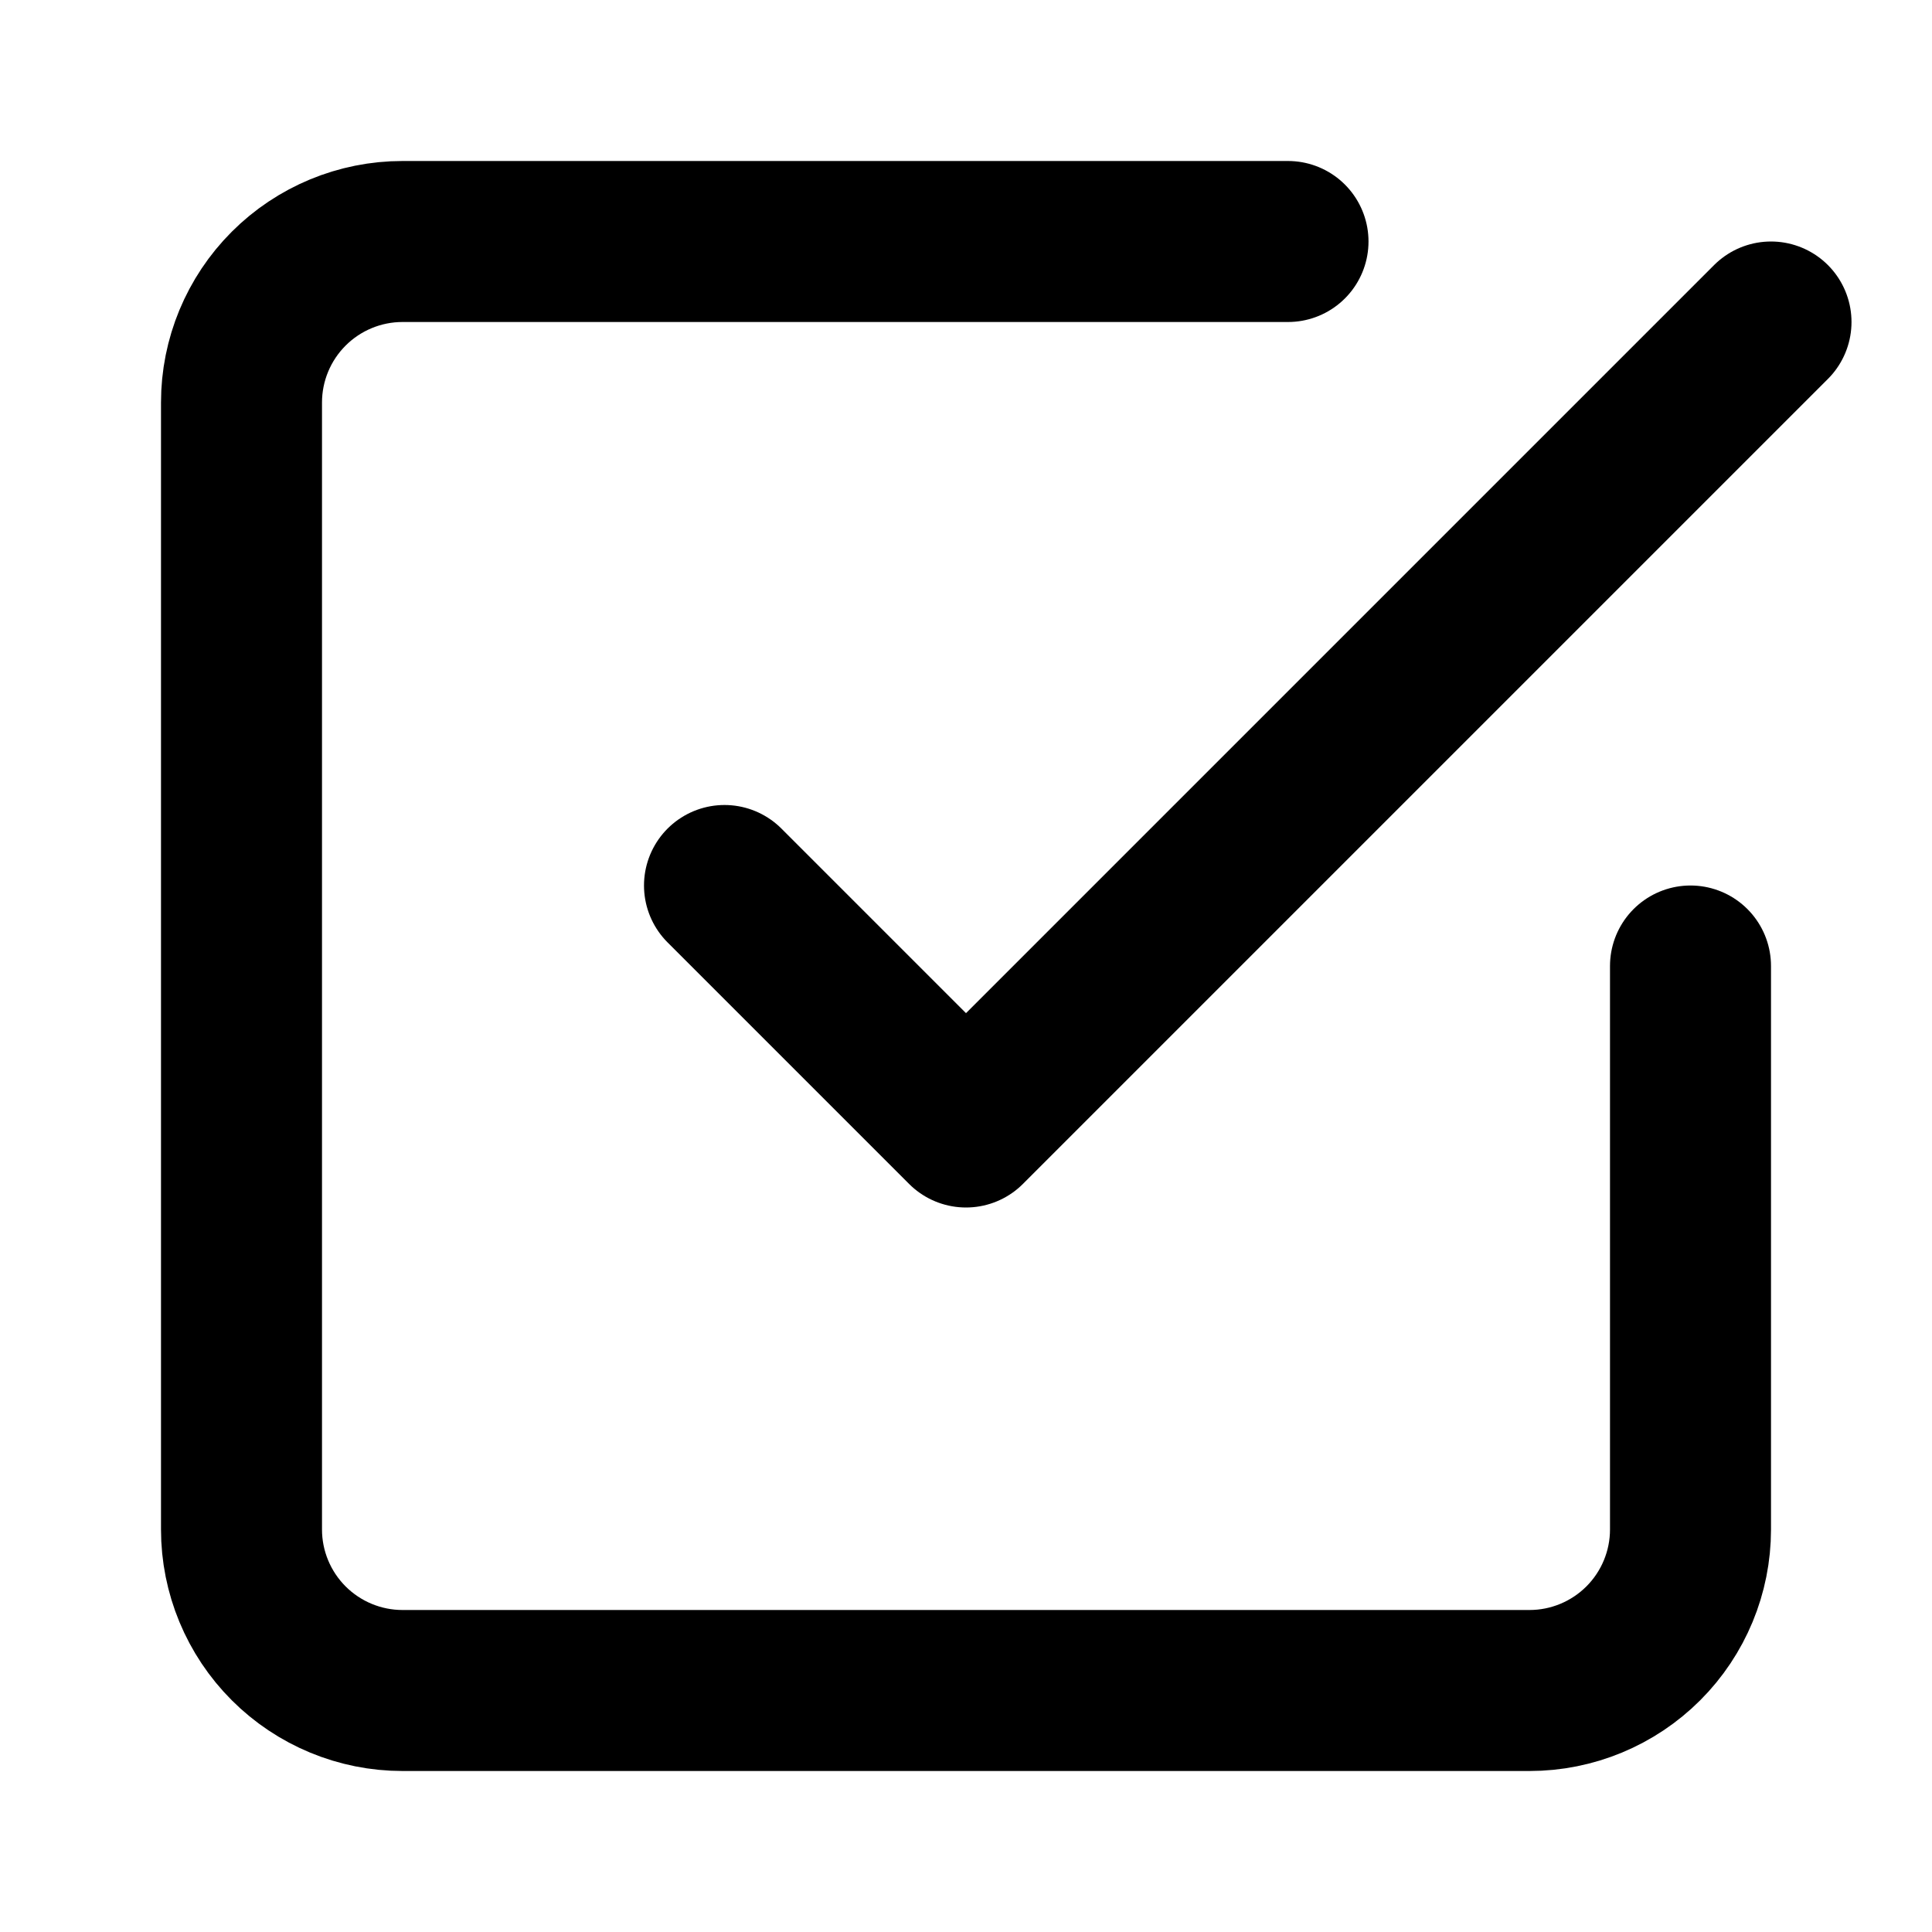
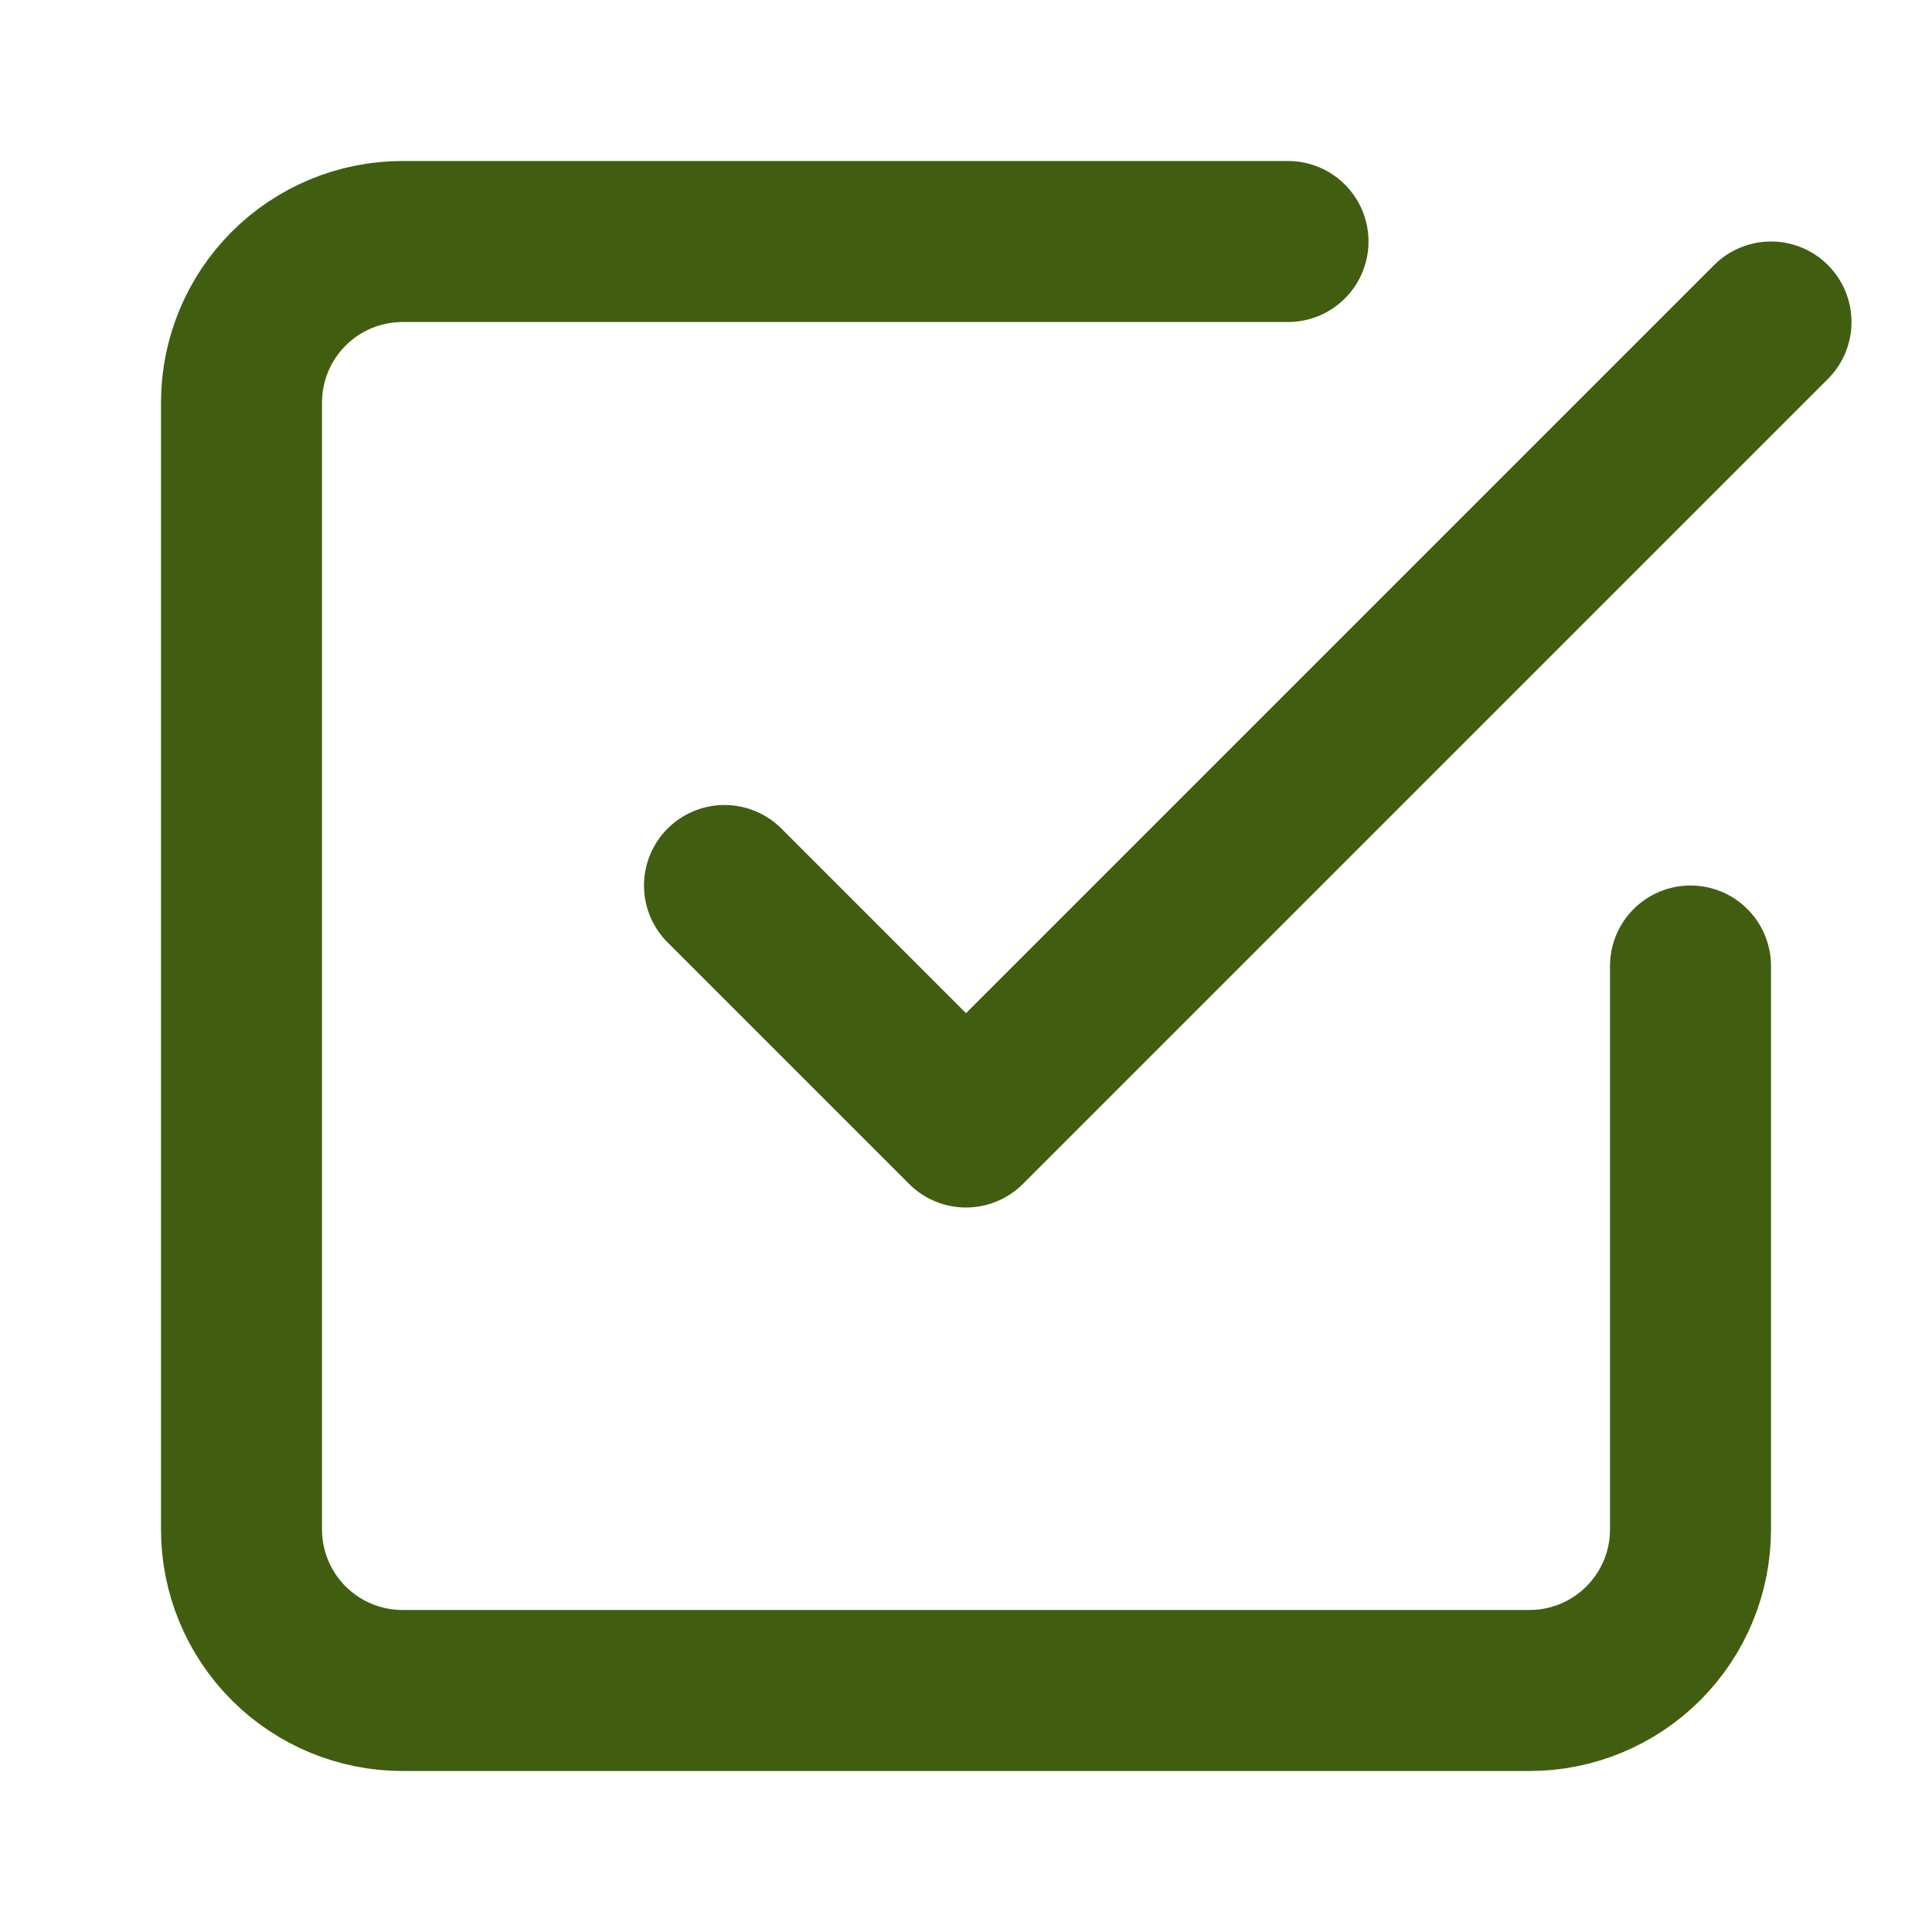
<svg xmlns="http://www.w3.org/2000/svg" width="24" height="24" viewBox="0 0 24 24" fill="none">
-   <path d="M9 11L12 14L22 4" stroke="black" stroke-width="2" stroke-linecap="round" stroke-linejoin="round" />
-   <path d="M21 12V19C21 19.53 20.789 20.039 20.414 20.414C20.039 20.789 19.53 21 19 21H5C4.47 21 3.961 20.789 3.586 20.414C3.211 20.039 3 19.53 3 19V5C3 4.47 3.211 3.961 3.586 3.586C3.961 3.211 4.47 3 5 3H16" stroke="black" stroke-width="2" stroke-linecap="round" stroke-linejoin="round" />
+   <path d="M9 11L12 14L22 4" stroke="#415D0F" stroke-width="2" stroke-linecap="round" stroke-linejoin="round" />
+   <path d="M21 12V19C21 19.53 20.789 20.039 20.414 20.414C20.039 20.789 19.53 21 19 21H5C4.47 21 3.961 20.789 3.586 20.414C3.211 20.039 3 19.53 3 19V5C3 4.47 3.211 3.961 3.586 3.586C3.961 3.211 4.47 3 5 3H16" stroke="#415D0F" stroke-width="2" stroke-linecap="round" stroke-linejoin="round" />
</svg>
